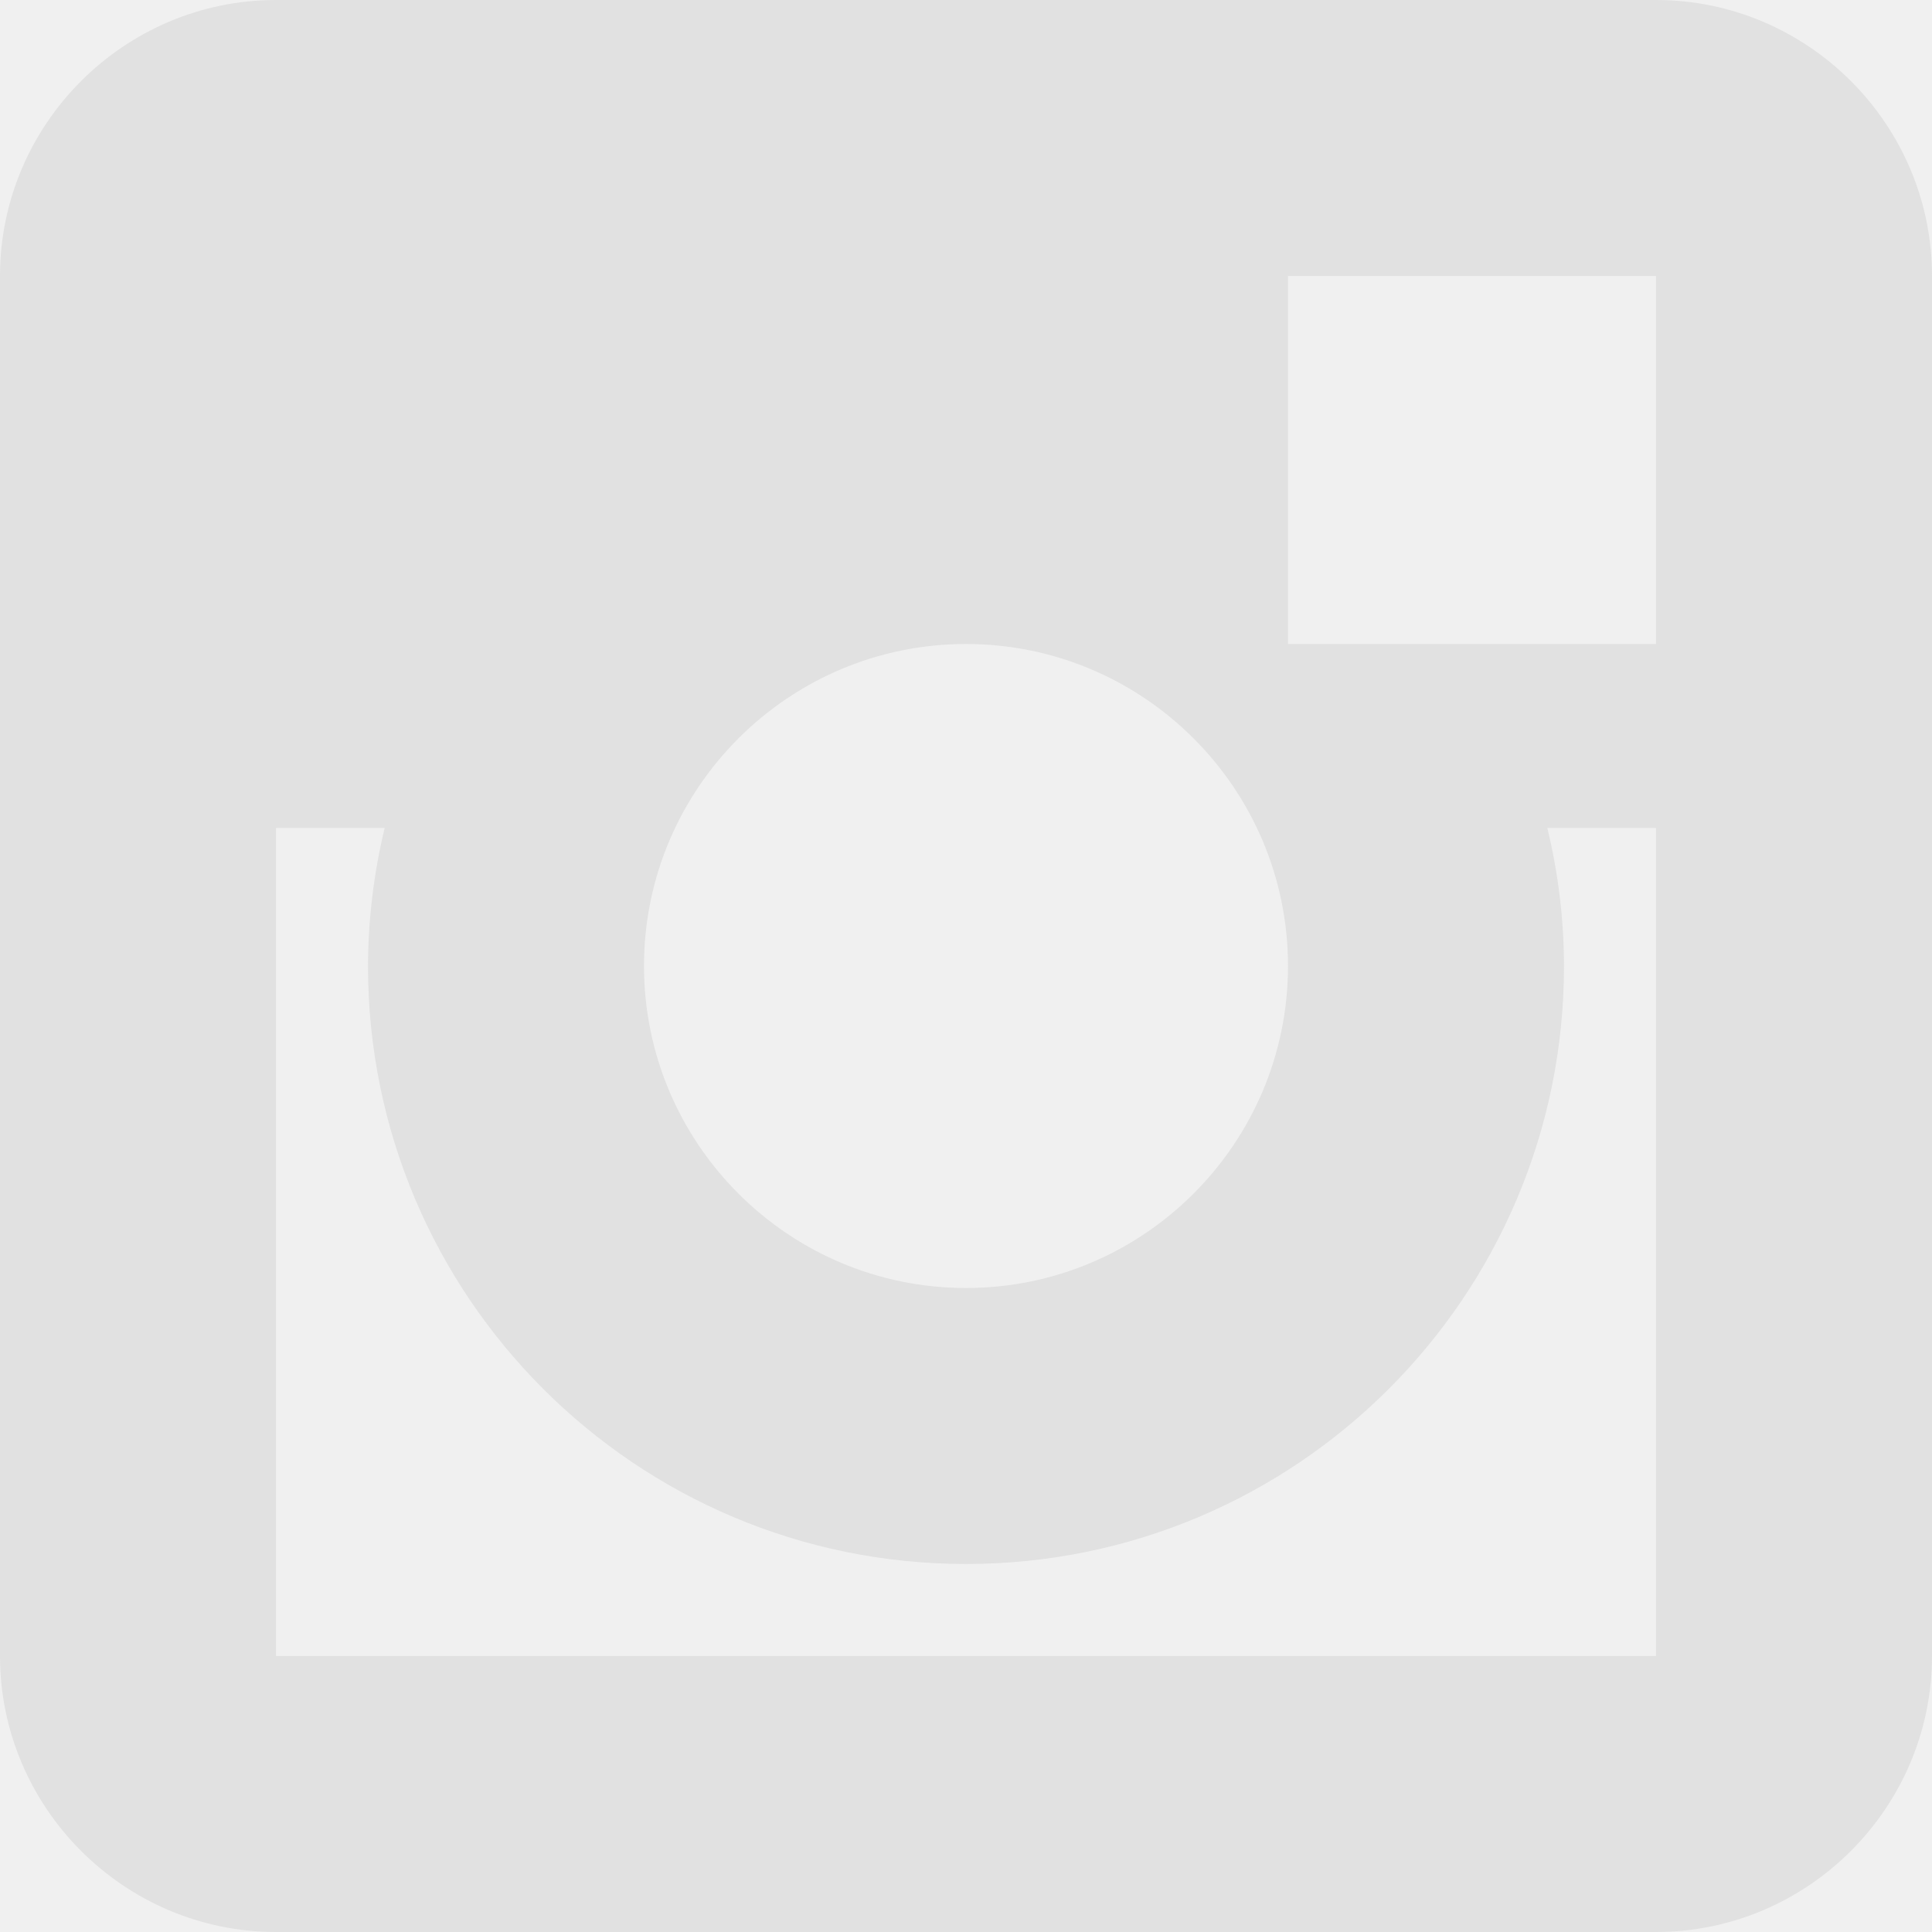
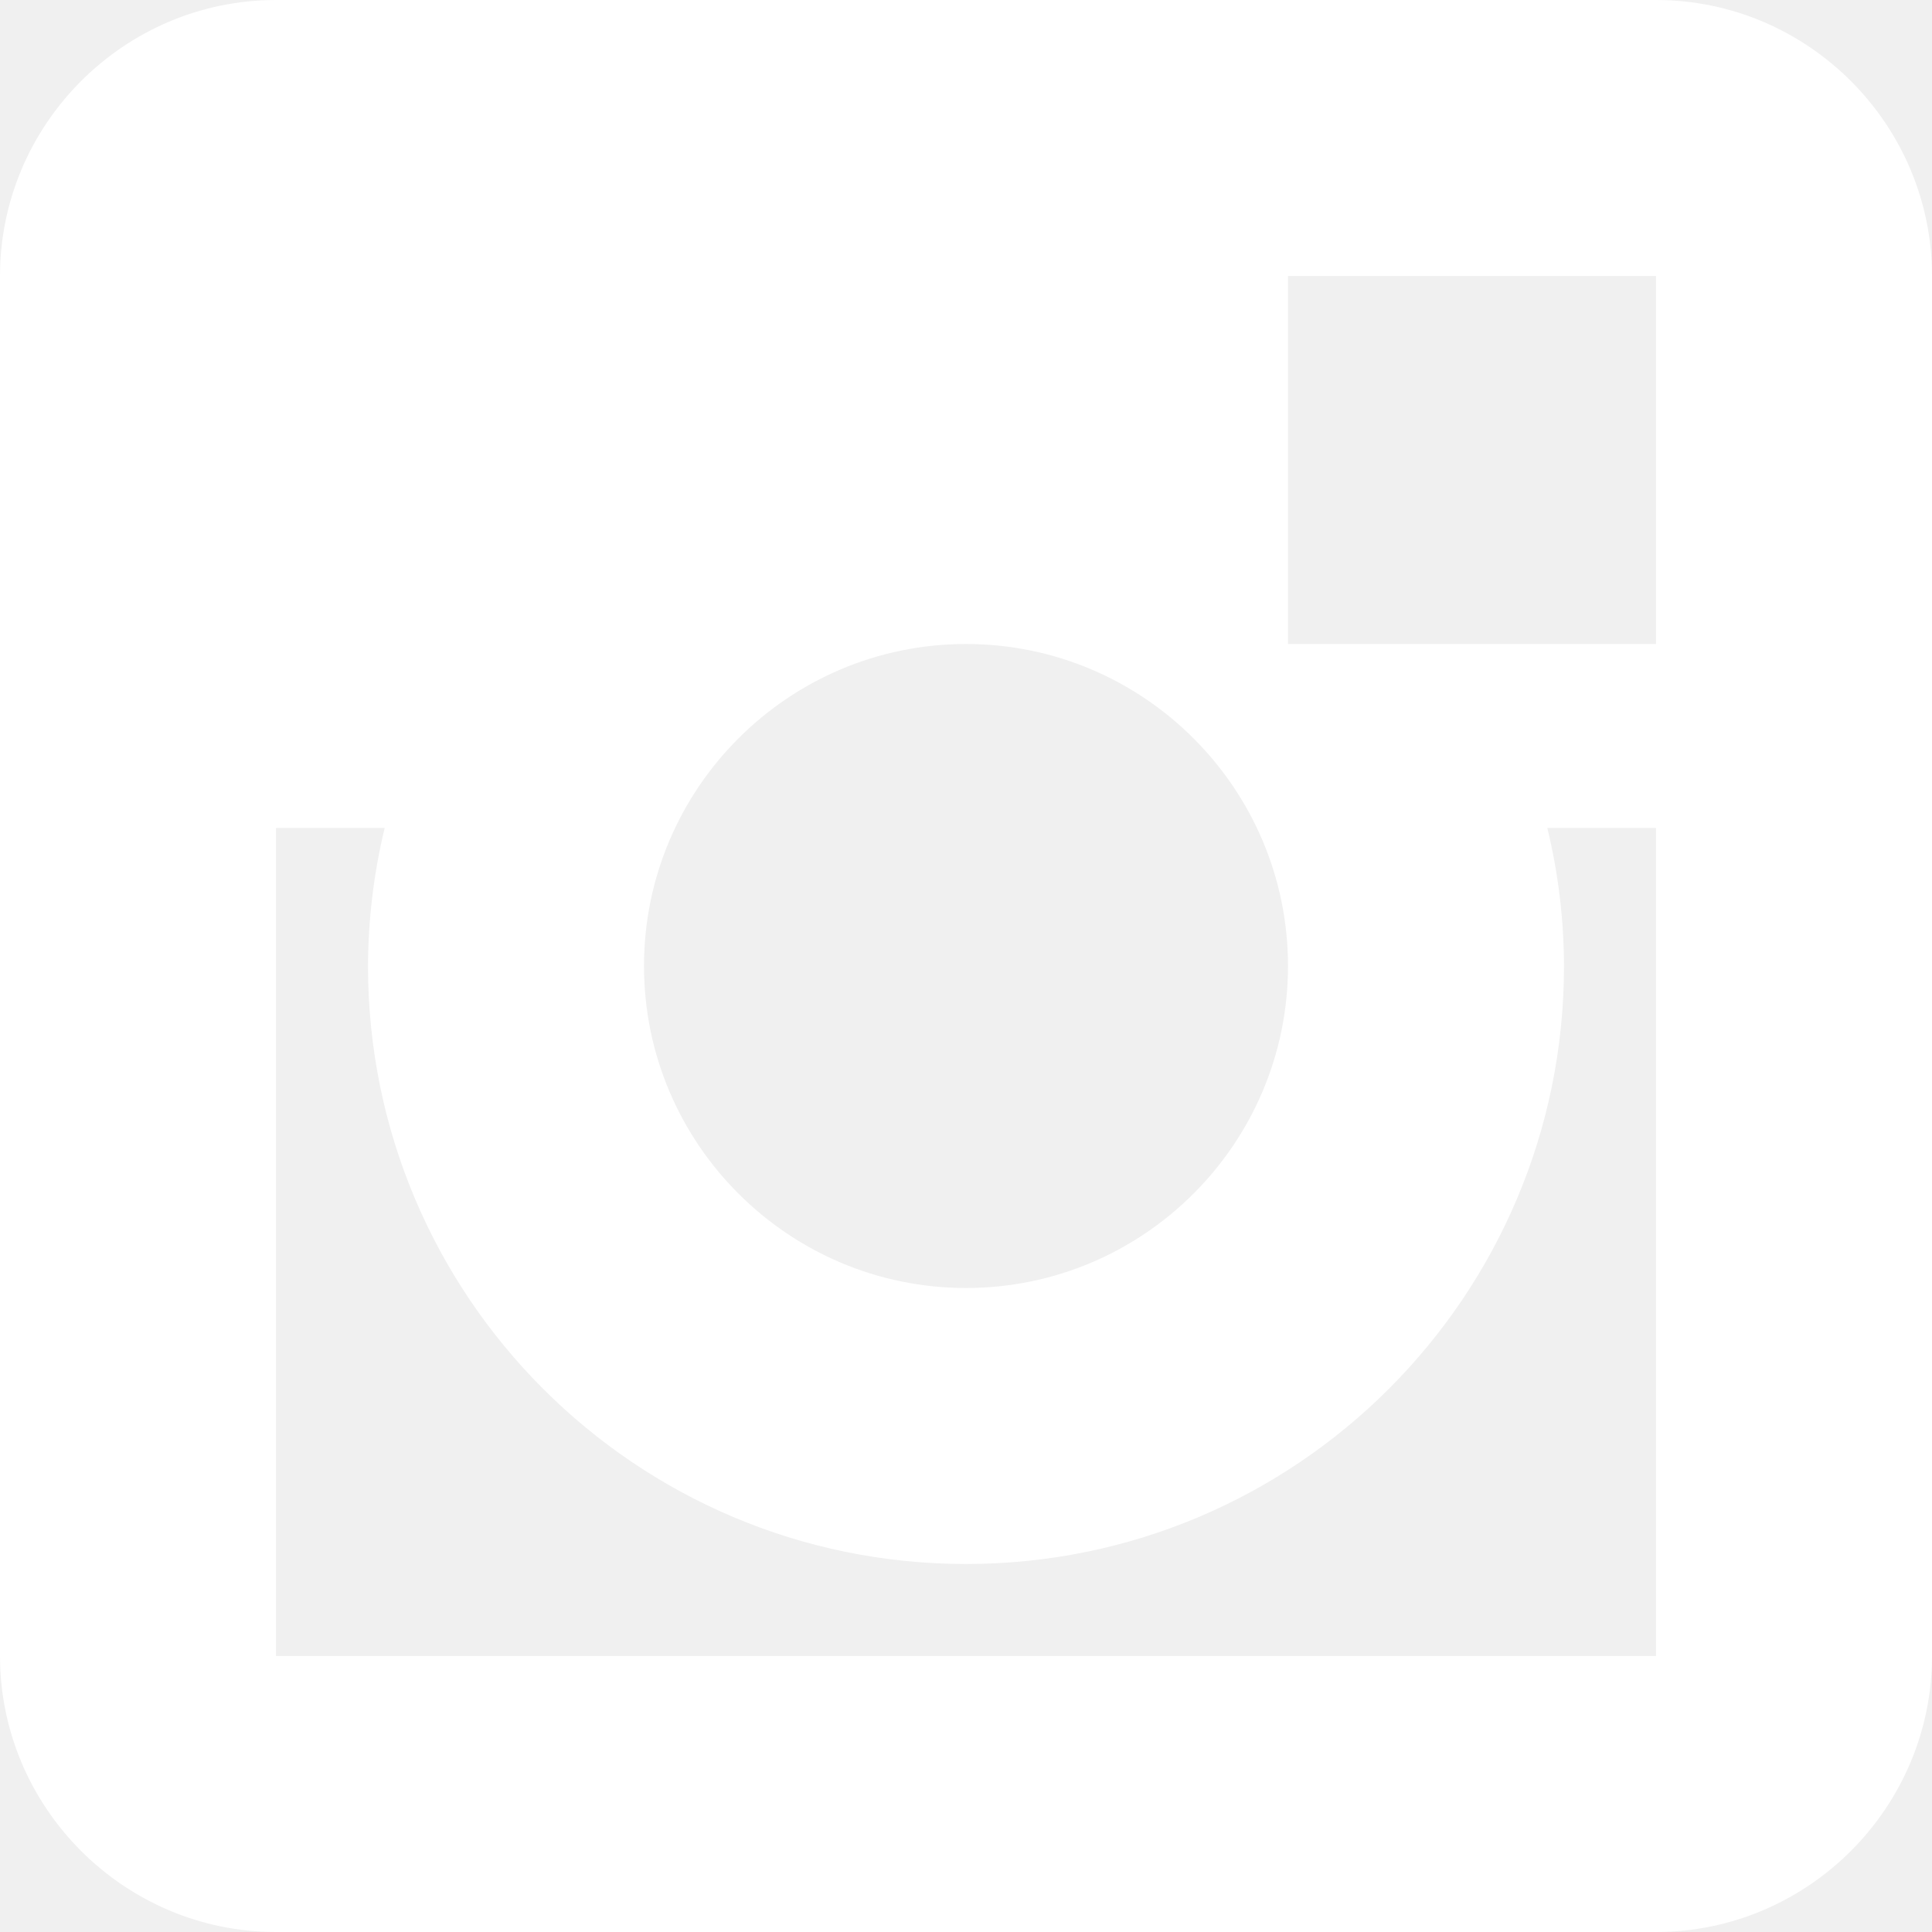
<svg xmlns="http://www.w3.org/2000/svg" width="79" height="79" viewBox="0 0 21 21">
-   <path fill="#e1e1e1" d="M18 0H3C1.35 0 0 1.35 0 3v15c0 1.65 1.35 3 3 3h15c1.65 0 3-1.35 3-3V3c0-1.65-1.35-3-3-3zm-7.5 7c1.93 0 3.5 1.57 3.5 3.5S12.43 14 10.5 14 7 12.43 7 10.5 8.57 7 10.5 7zM18 18H3V9h1.181A6.504 6.504 0 0 0 4 10.5a6.5 6.5 0 1 0 13 0 6.45 6.45 0 0 0-.181-1.5H18v9zm0-11h-4V3h4v4z" />
+   <path fill="#ffffff" d="M18 0H3C1.35 0 0 1.35 0 3v15c0 1.65 1.35 3 3 3h15c1.65 0 3-1.35 3-3V3c0-1.65-1.35-3-3-3zm-7.5 7c1.93 0 3.5 1.57 3.5 3.5S12.43 14 10.5 14 7 12.43 7 10.5 8.57 7 10.5 7zM18 18H3V9h1.181A6.504 6.504 0 0 0 4 10.5a6.5 6.5 0 1 0 13 0 6.45 6.45 0 0 0-.181-1.5H18v9zm0-11h-4V3h4v4z" />
</svg>
